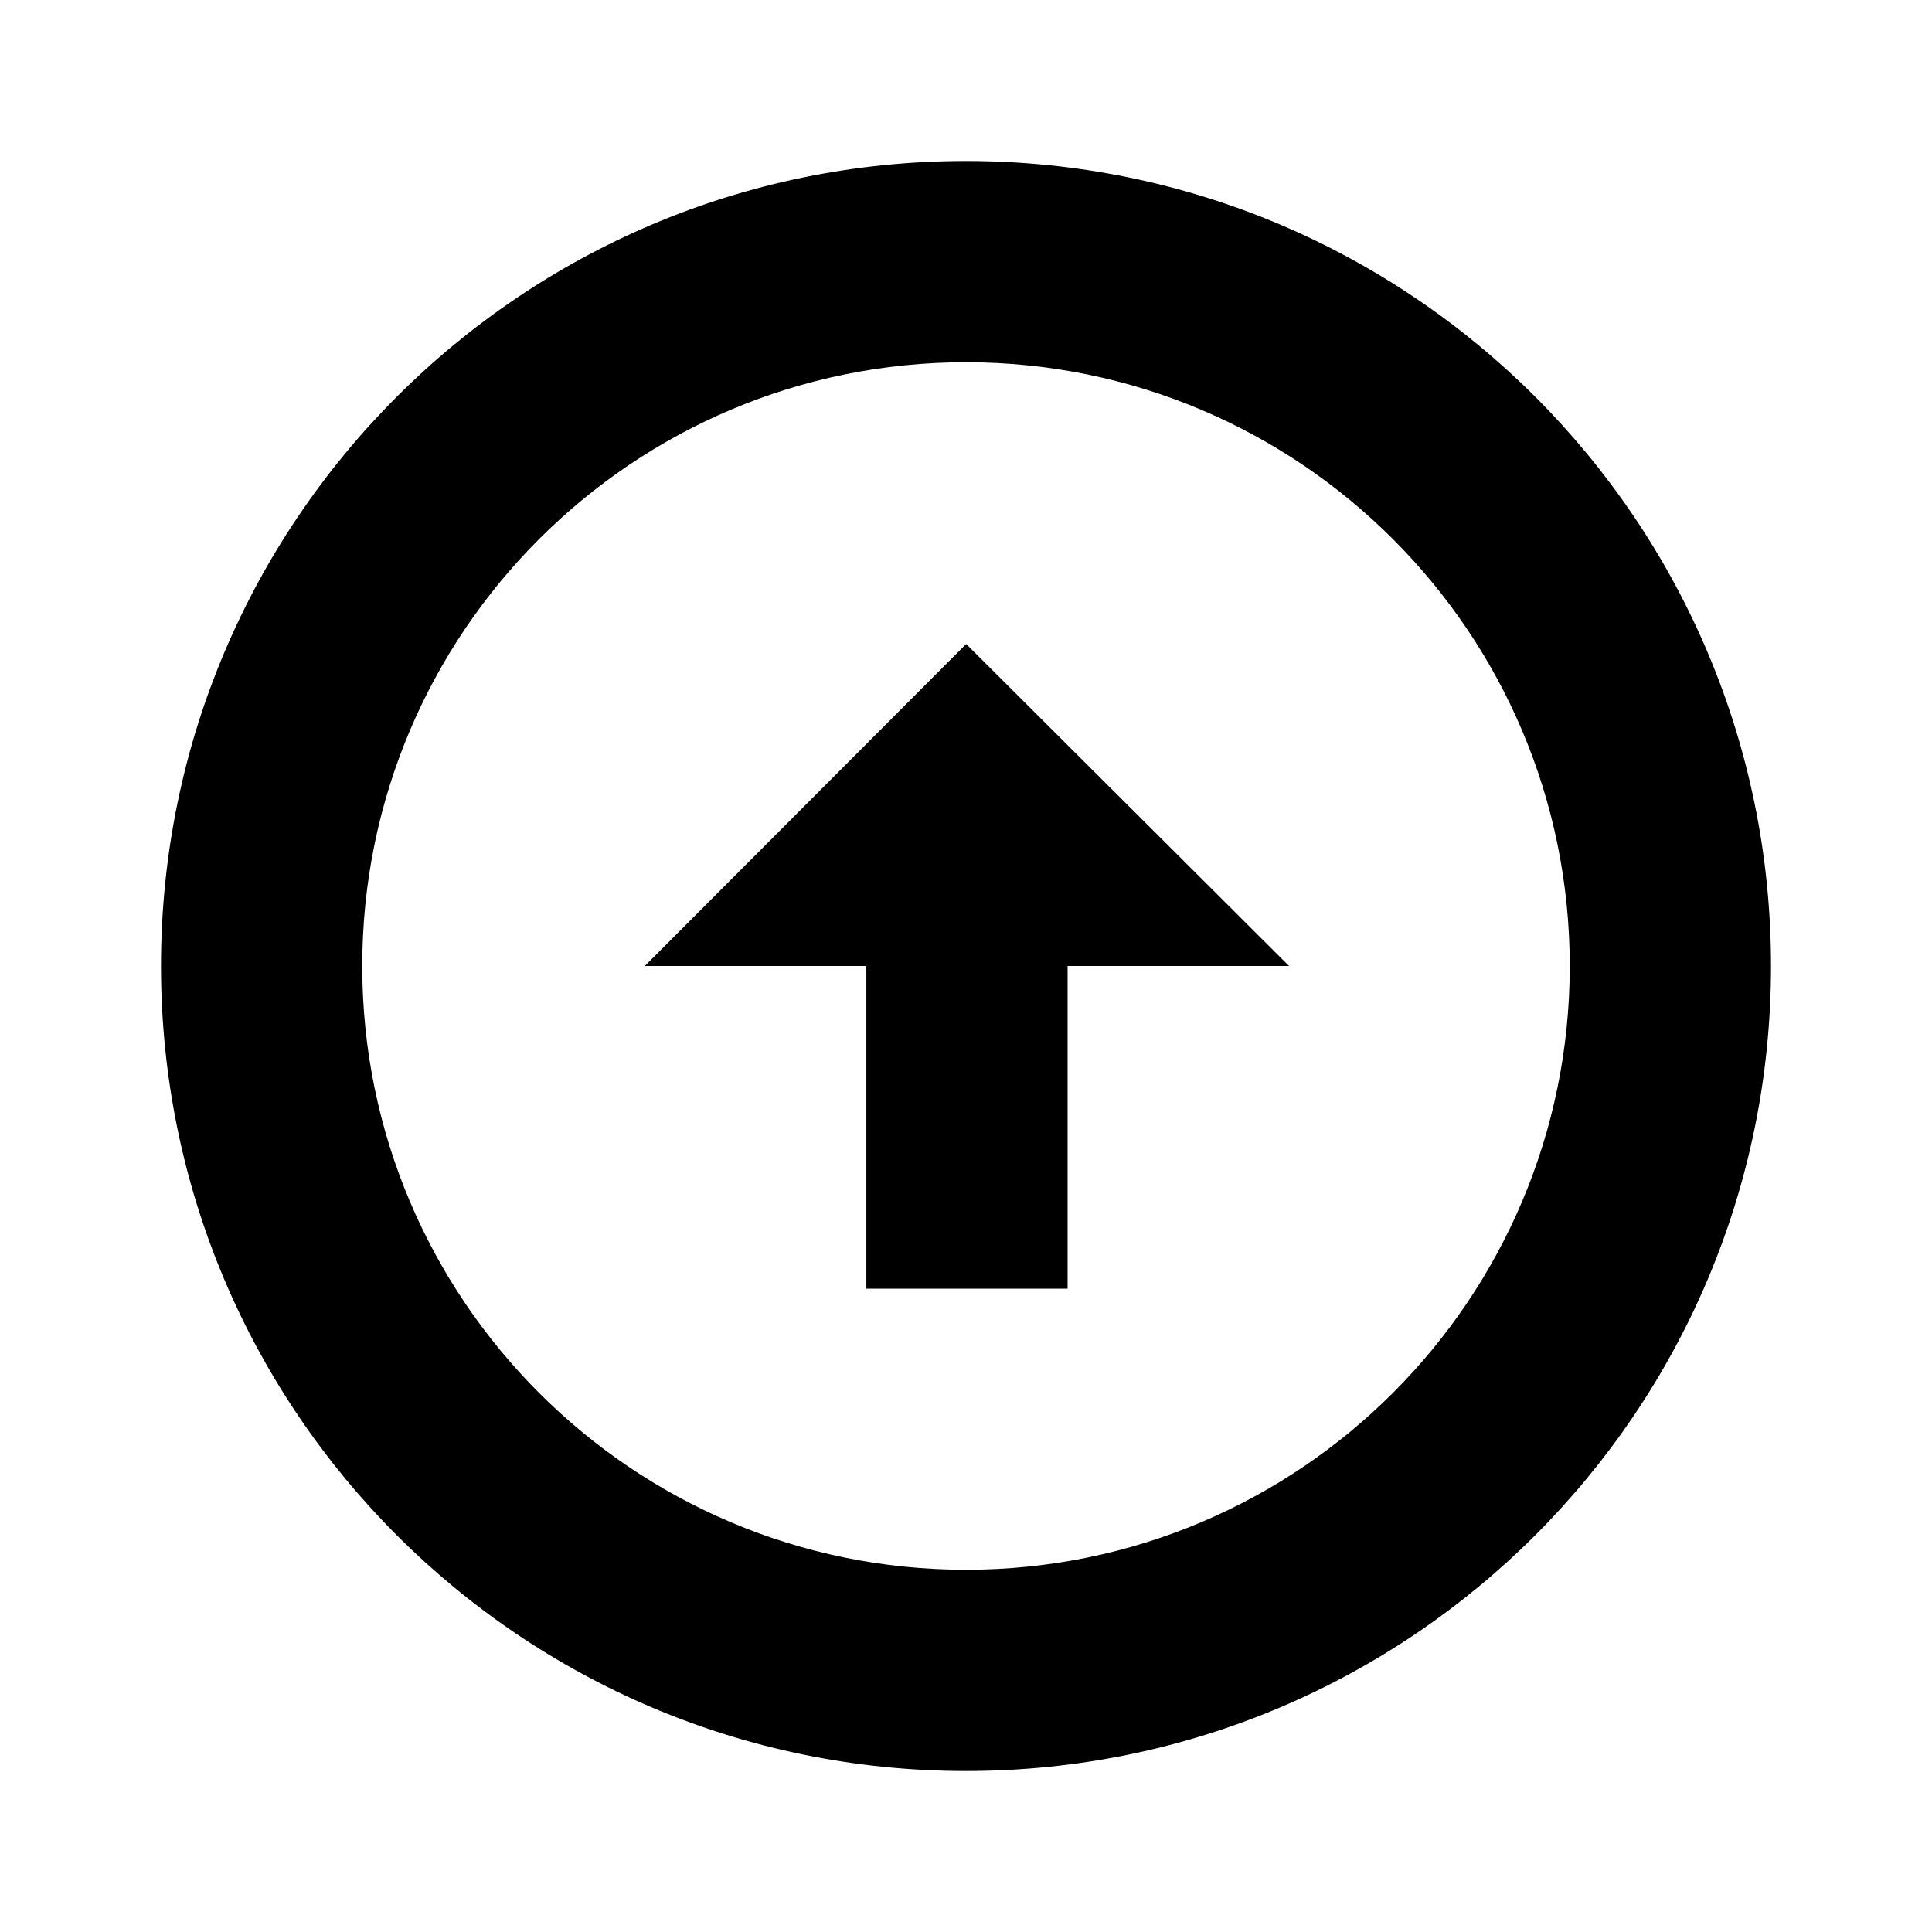
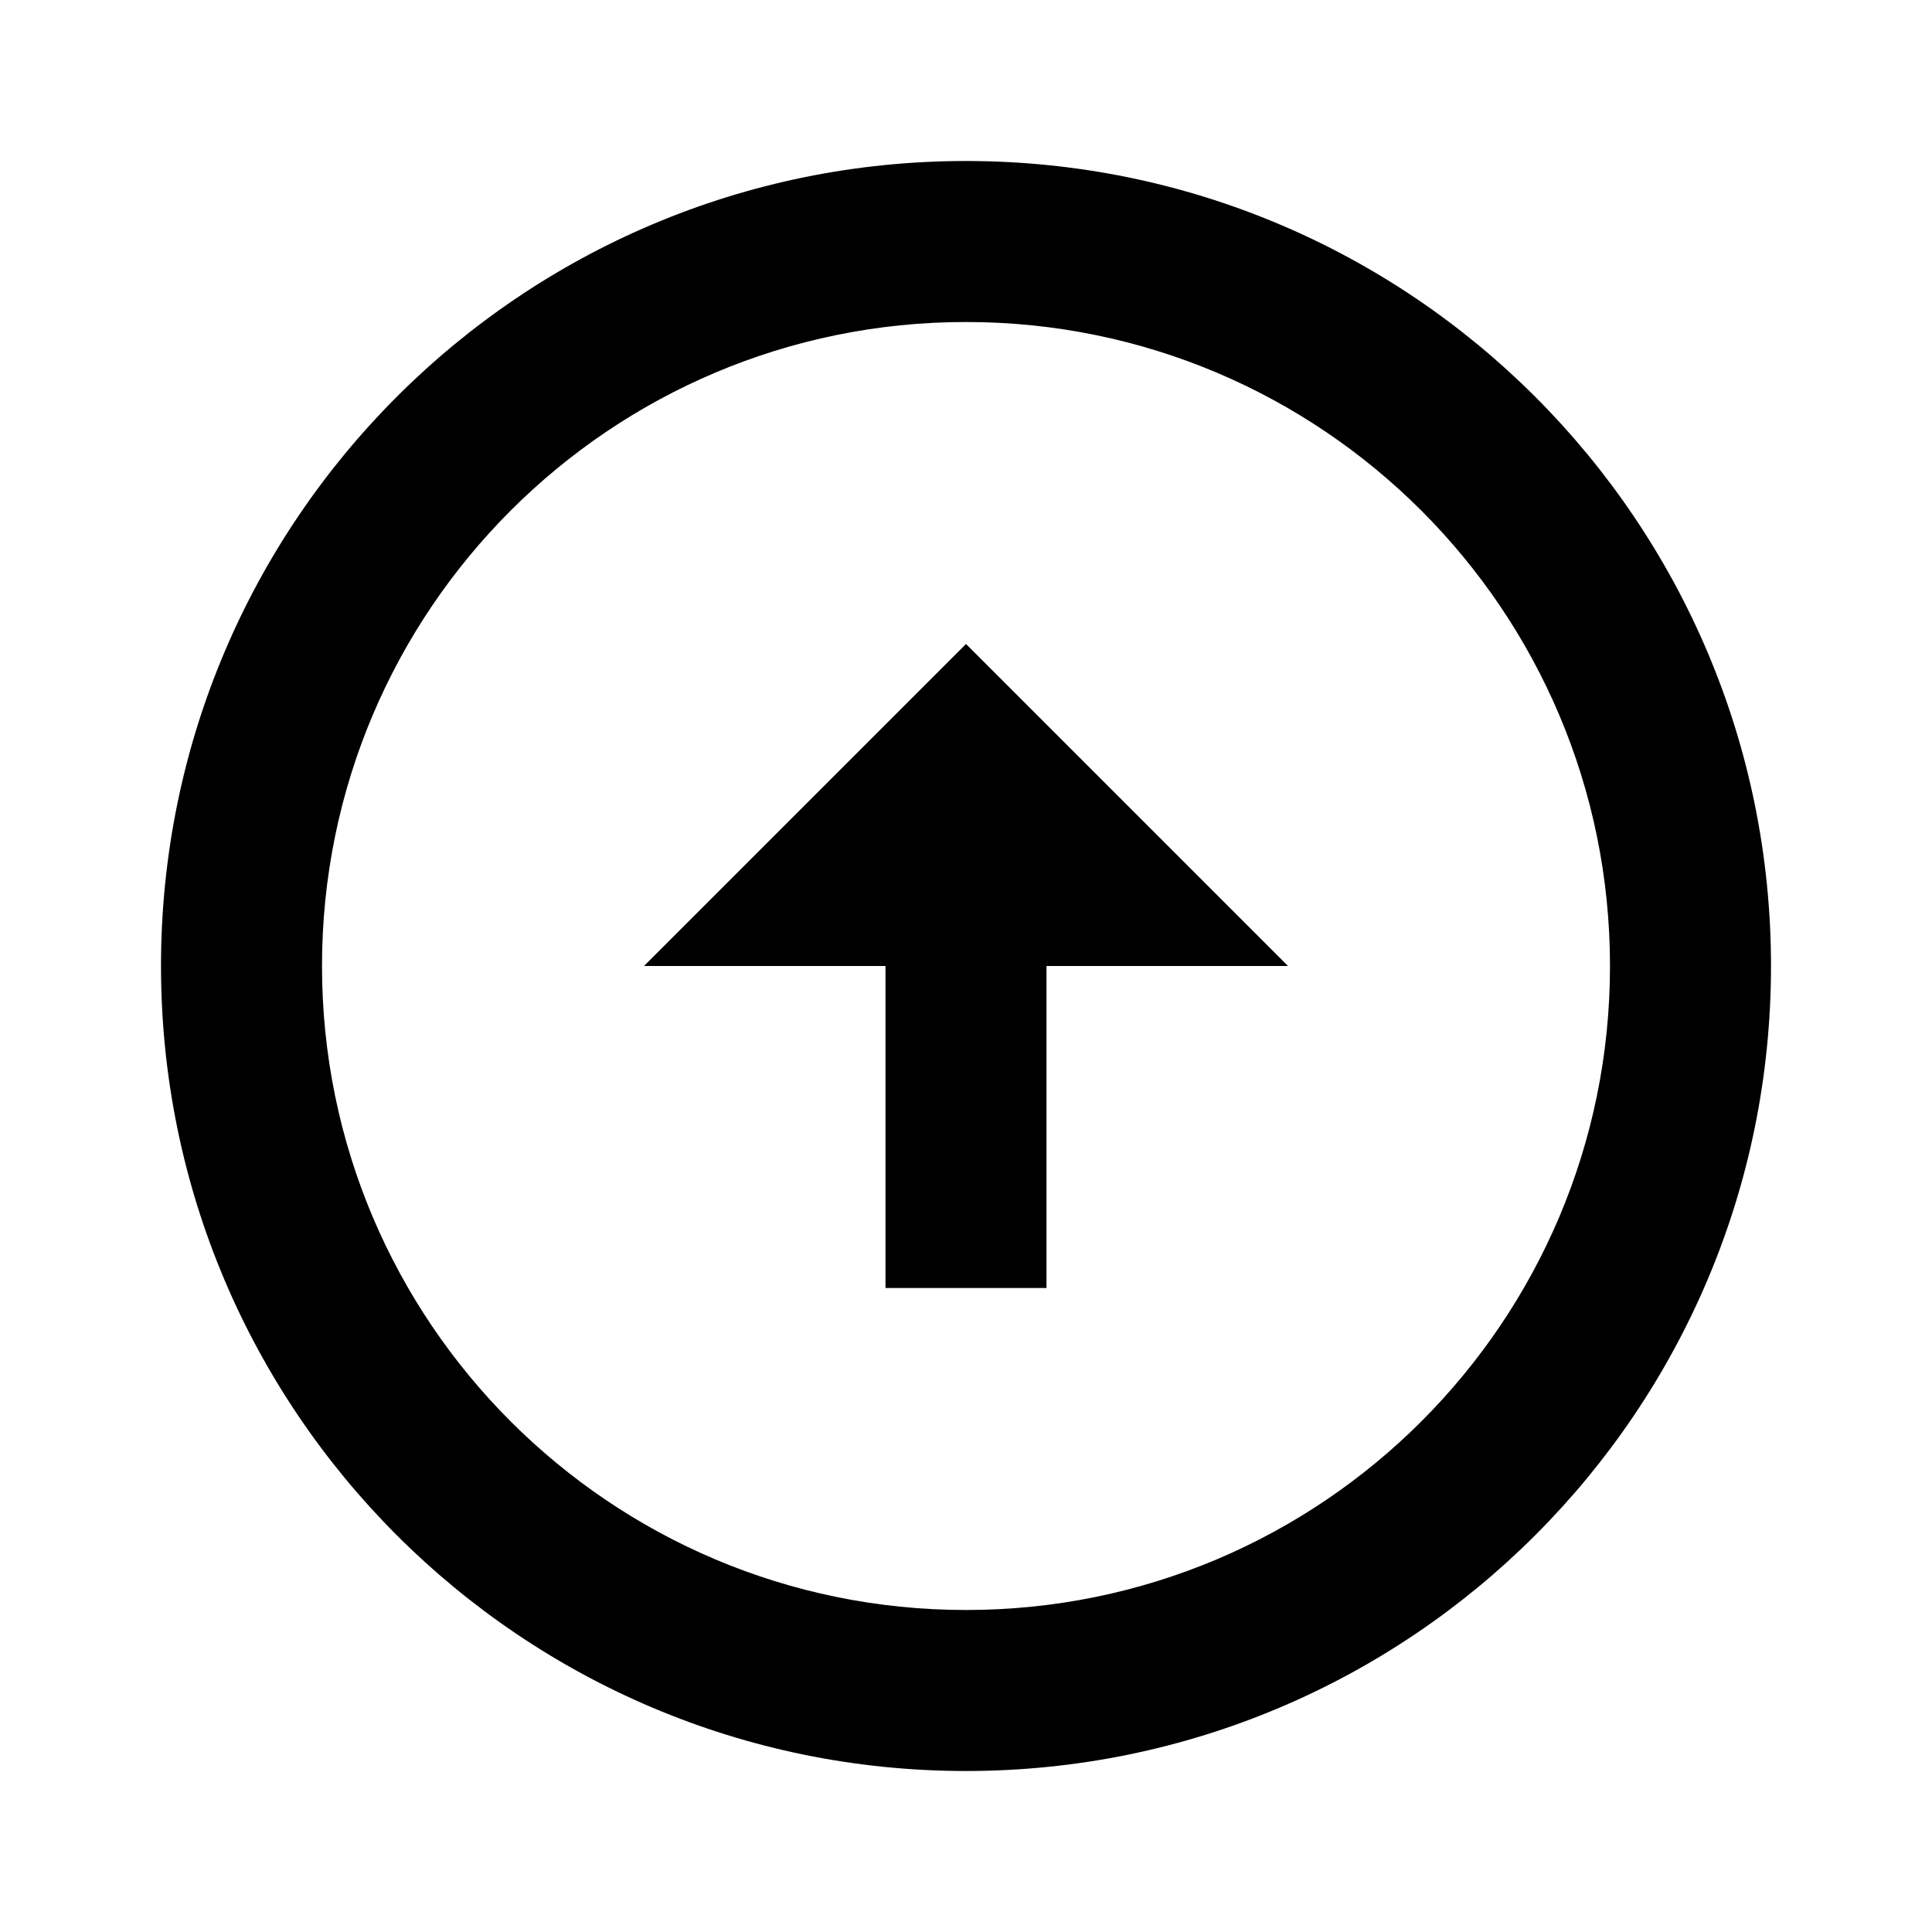
<svg xmlns="http://www.w3.org/2000/svg" width="24" height="24" fill="none">
-   <path fill="currentColor" d="M16.013 12h-2.751v4.008h-2.5V12H8.01l3.992-4z" />
-   <path fill="currentColor" fill-rule="evenodd" d="M22 12c0-5.523-4.477-10-10-10S2 6.477 2 12s4.477 10 10 10 10-4.477 10-10m-2.5 0a7.5 7.5 0 1 0-15 0 7.5 7.5 0 0 0 15 0" clip-rule="evenodd" />
+   <path fill="currentColor" d="M13 12h3l-4-4-4 4h3v4h2z" />
+   <path fill="currentColor" fill-rule="evenodd" d="M12 4a8 8 0 1 0 0 16 8 8 0 0 0 0-16M2 12C2 6.477 6.477 2 12 2s10 4.477 10 10-4.477 10-10 10S2 17.523 2 12" clip-rule="evenodd" />
</svg>
